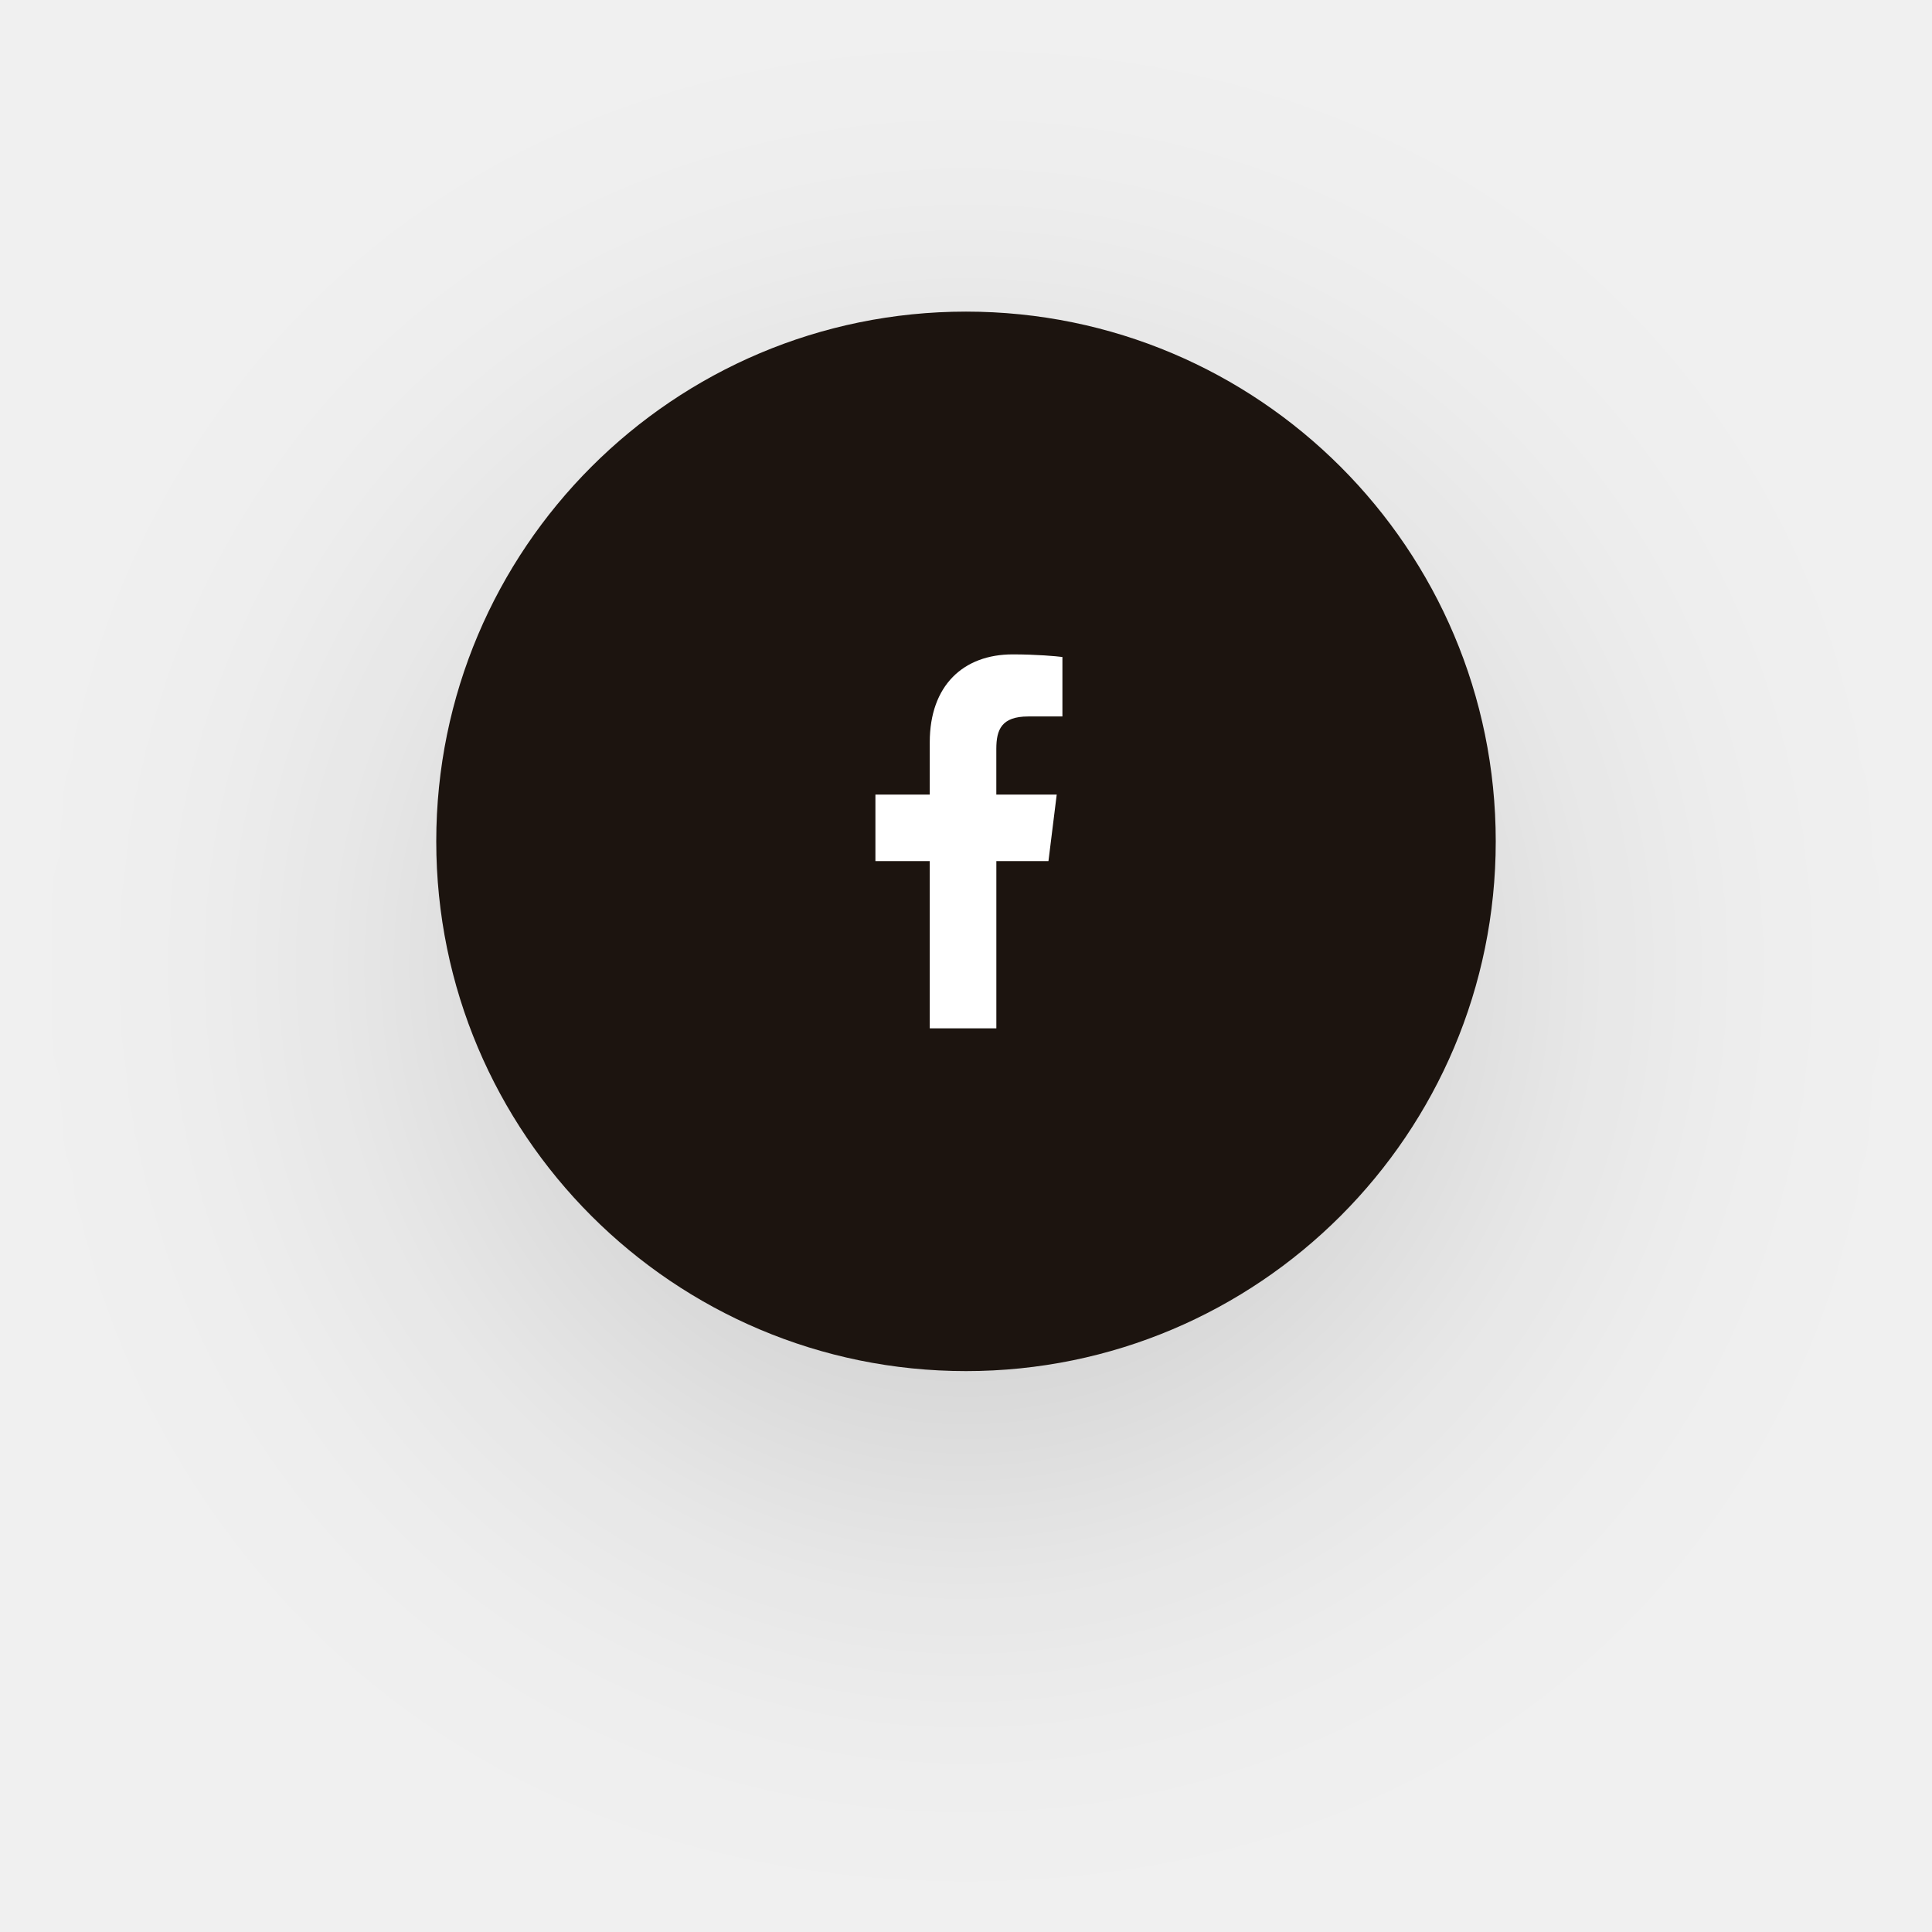
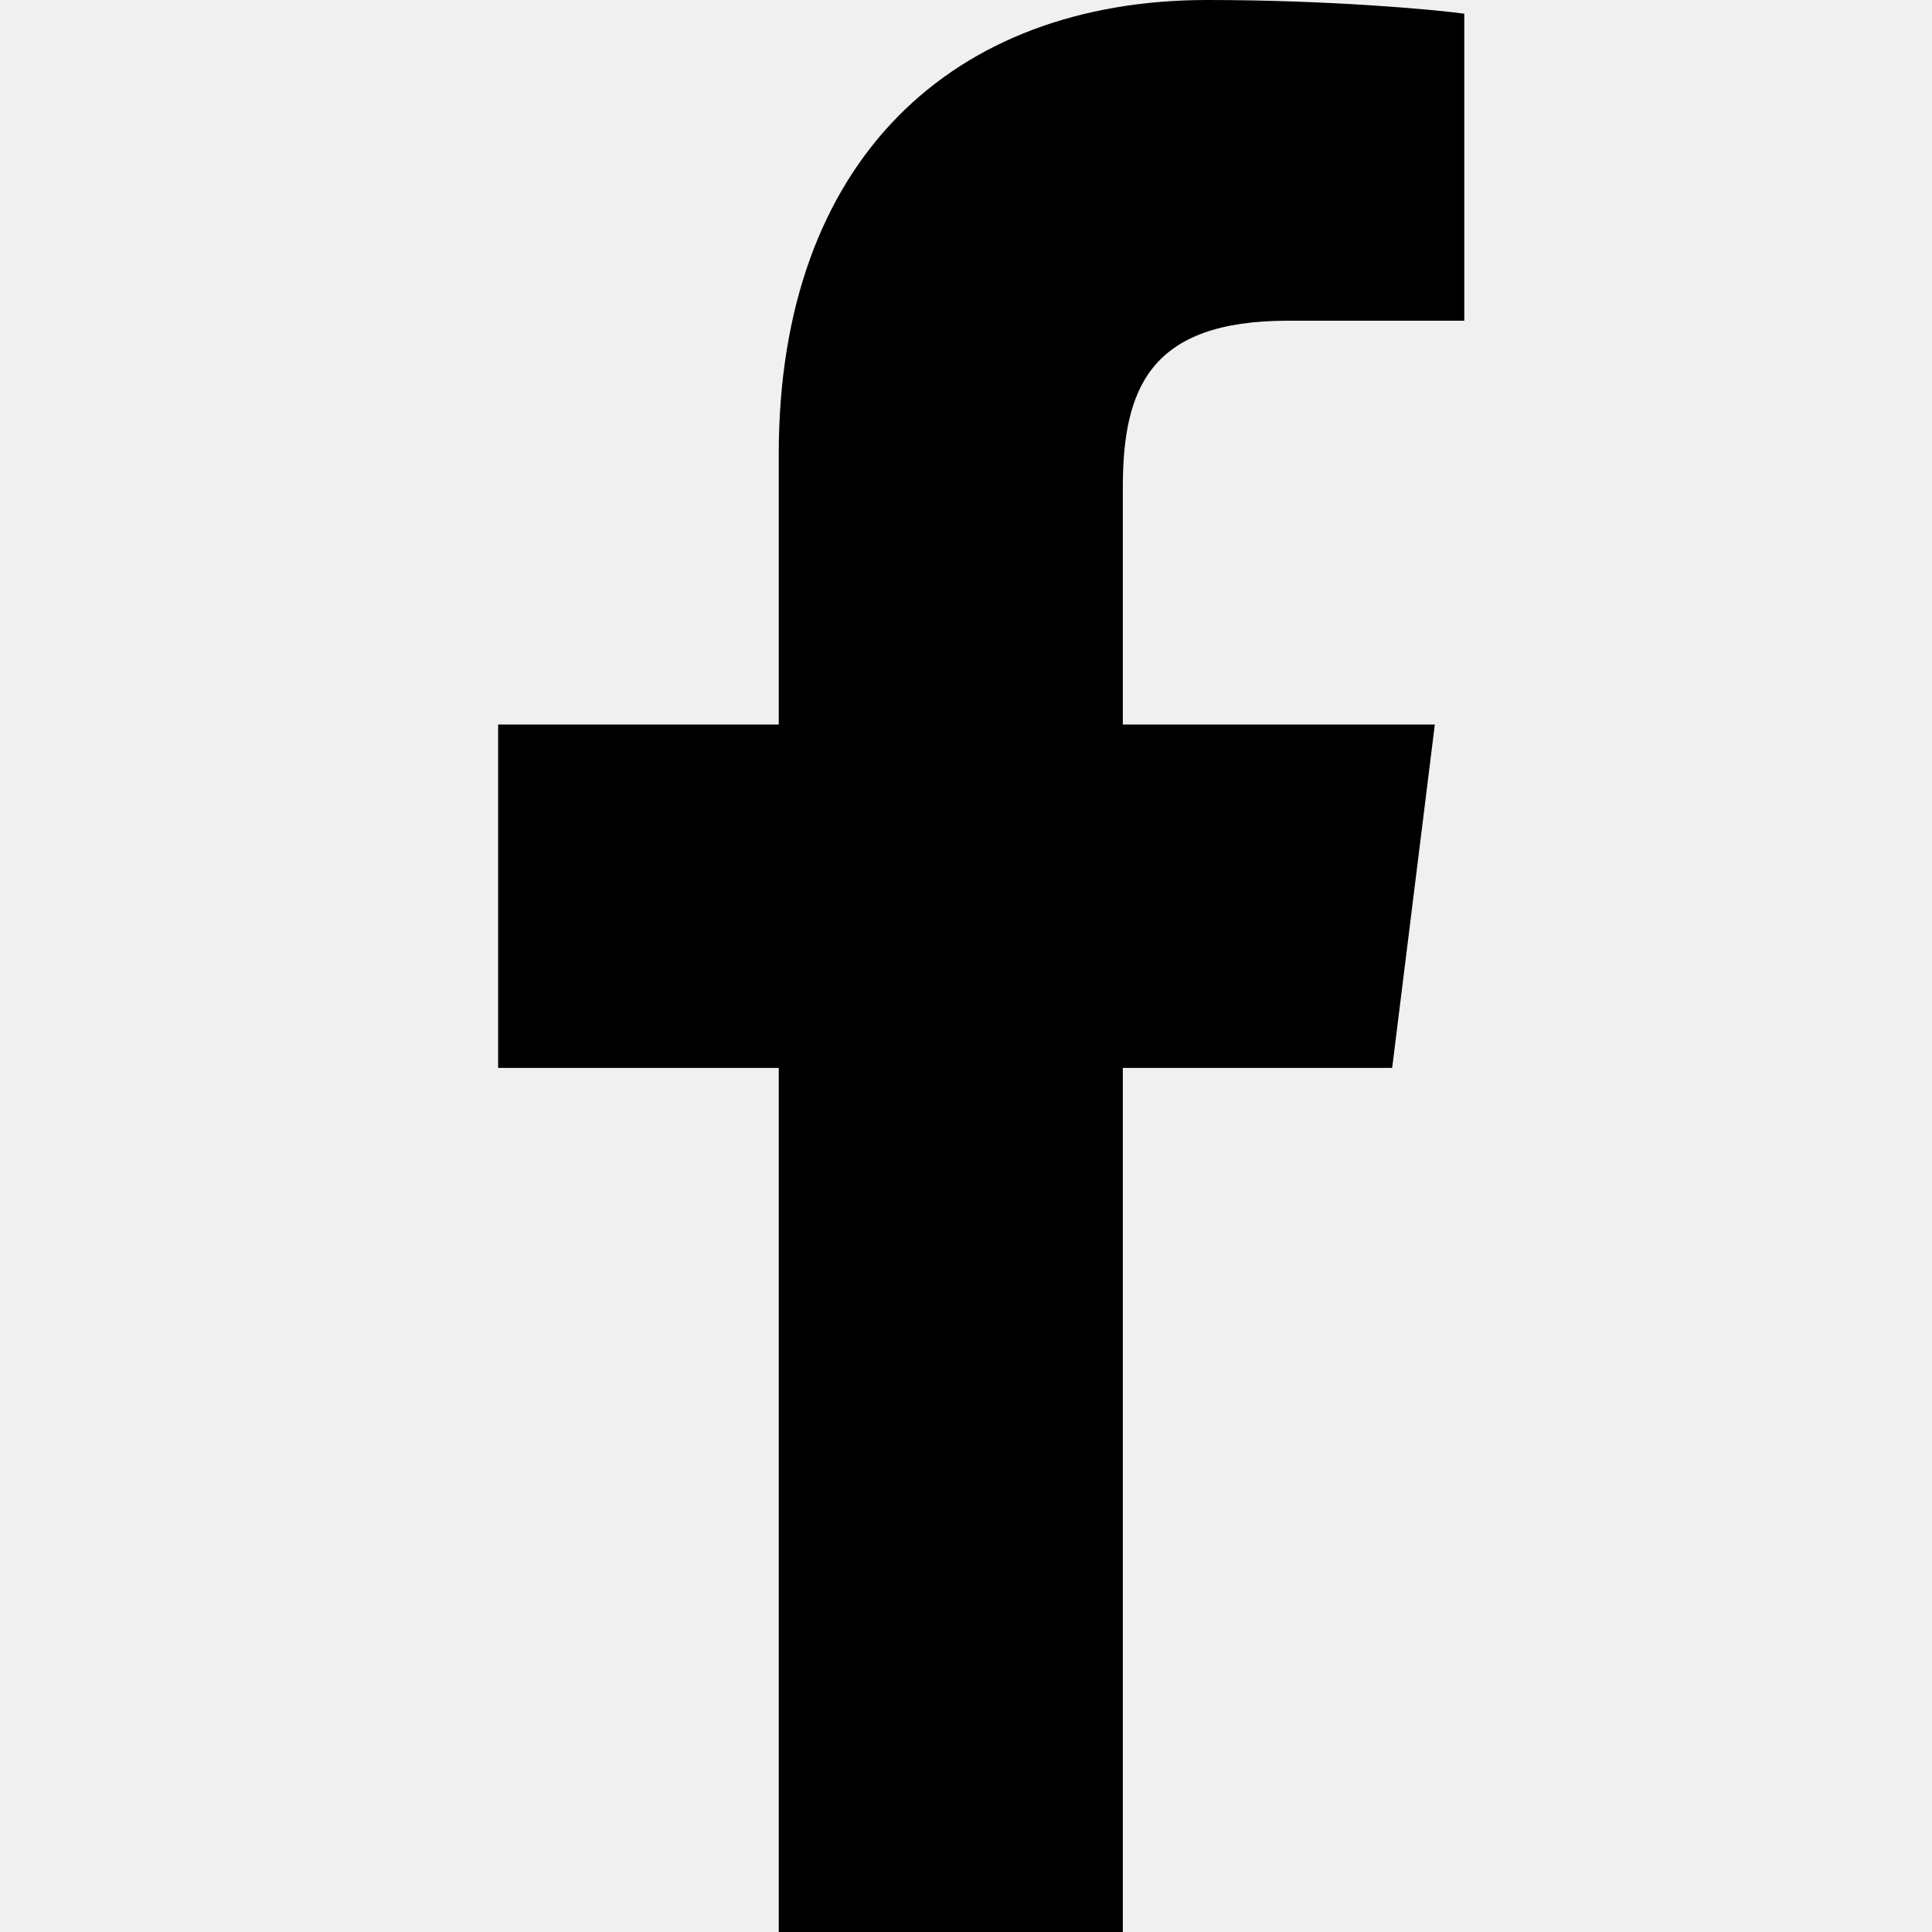
- <svg xmlns="http://www.w3.org/2000/svg" width="62" height="62" viewBox="0 0 62 62" fill="none">
-   <g filter="url(#filter0_d_1_941)">
-     <circle cx="31" cy="27" r="17" fill="#1C140F" />
-   </g>
-   <g clip-path="url(#clip0_1_941)">
-     <path d="M32.998 22.992H34.094V21.084C33.905 21.058 33.255 21 32.498 21C30.919 21 29.837 21.994 29.837 23.82V25.5H28.093V27.633H29.837V33H31.974V27.634H33.646L33.911 25.5H31.973V24.031C31.974 23.415 32.139 22.992 32.998 22.992Z" fill="white" />
+ <svg xmlns="http://www.w3.org/2000/svg" width="12" height="12" viewBox="0 0 12 12" fill="none">
+   <g clip-path="url(#clip0_1_306)">
+     <path d="M7.999 1.992H9.095V0.085C8.906 0.059 8.256 0 7.499 0C5.919 0 4.837 0.994 4.837 2.82V4.5H3.094V6.633H4.837V12H6.974V6.633H8.647L8.912 4.5H6.974V3.031C6.974 2.414 7.14 1.992 7.999 1.992Z" fill="black" />
  </g>
  <defs>
-     <filter id="filter0_d_1_941" x="0" y="0" width="62" height="62" filterUnits="userSpaceOnUse" color-interpolation-filters="sRGB">
-       <feFlood flood-opacity="0" result="BackgroundImageFix" />
-       <feColorMatrix in="SourceAlpha" type="matrix" values="0 0 0 0 0 0 0 0 0 0 0 0 0 0 0 0 0 0 127 0" result="hardAlpha" />
-       <feOffset dy="4" />
-       <feGaussianBlur stdDeviation="7" />
-       <feColorMatrix type="matrix" values="0 0 0 0 0 0 0 0 0 0 0 0 0 0 0 0 0 0 0.15 0" />
-       <feBlend mode="normal" in2="BackgroundImageFix" result="effect1_dropShadow_1_941" />
-       <feBlend mode="normal" in="SourceGraphic" in2="effect1_dropShadow_1_941" result="shape" />
-     </filter>
-     <clipPath id="clip0_1_941">
-       <rect width="12" height="12" fill="white" transform="translate(25 21)" />
+     <clipPath id="clip0_1_306">
+       <rect width="12" height="12" fill="white" transform="translate(0.000732422)" />
    </clipPath>
  </defs>
</svg>
